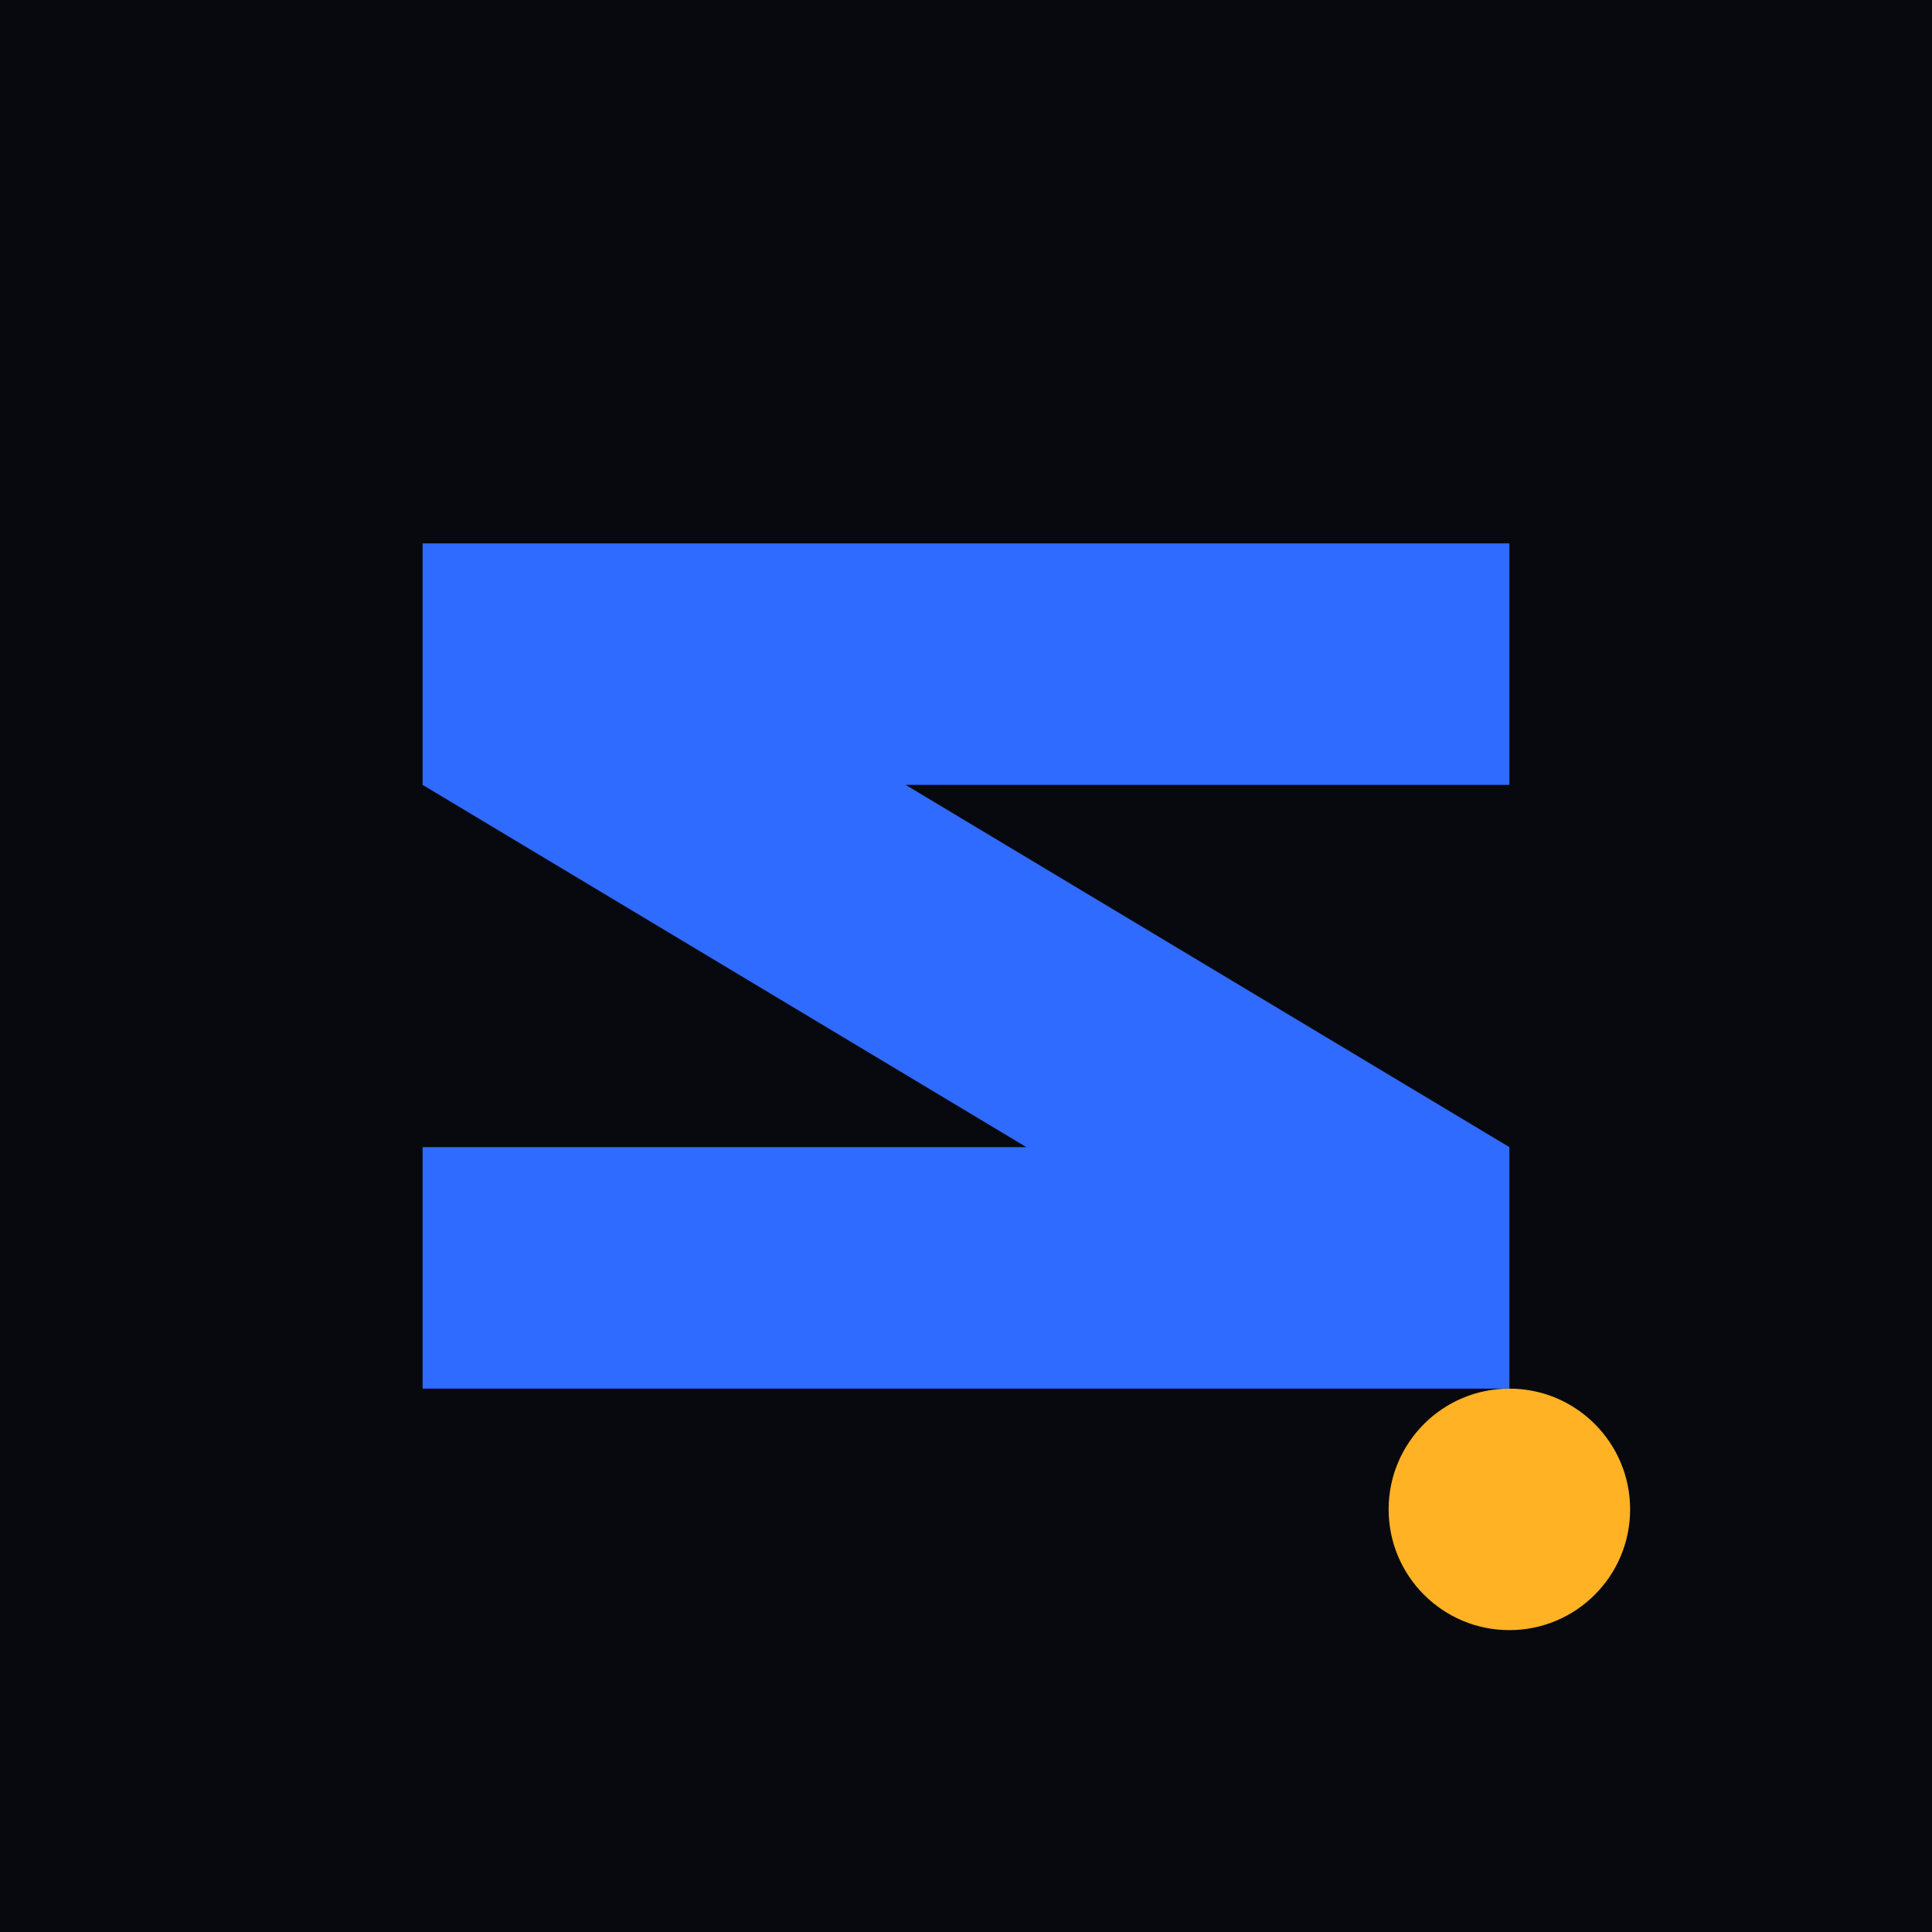
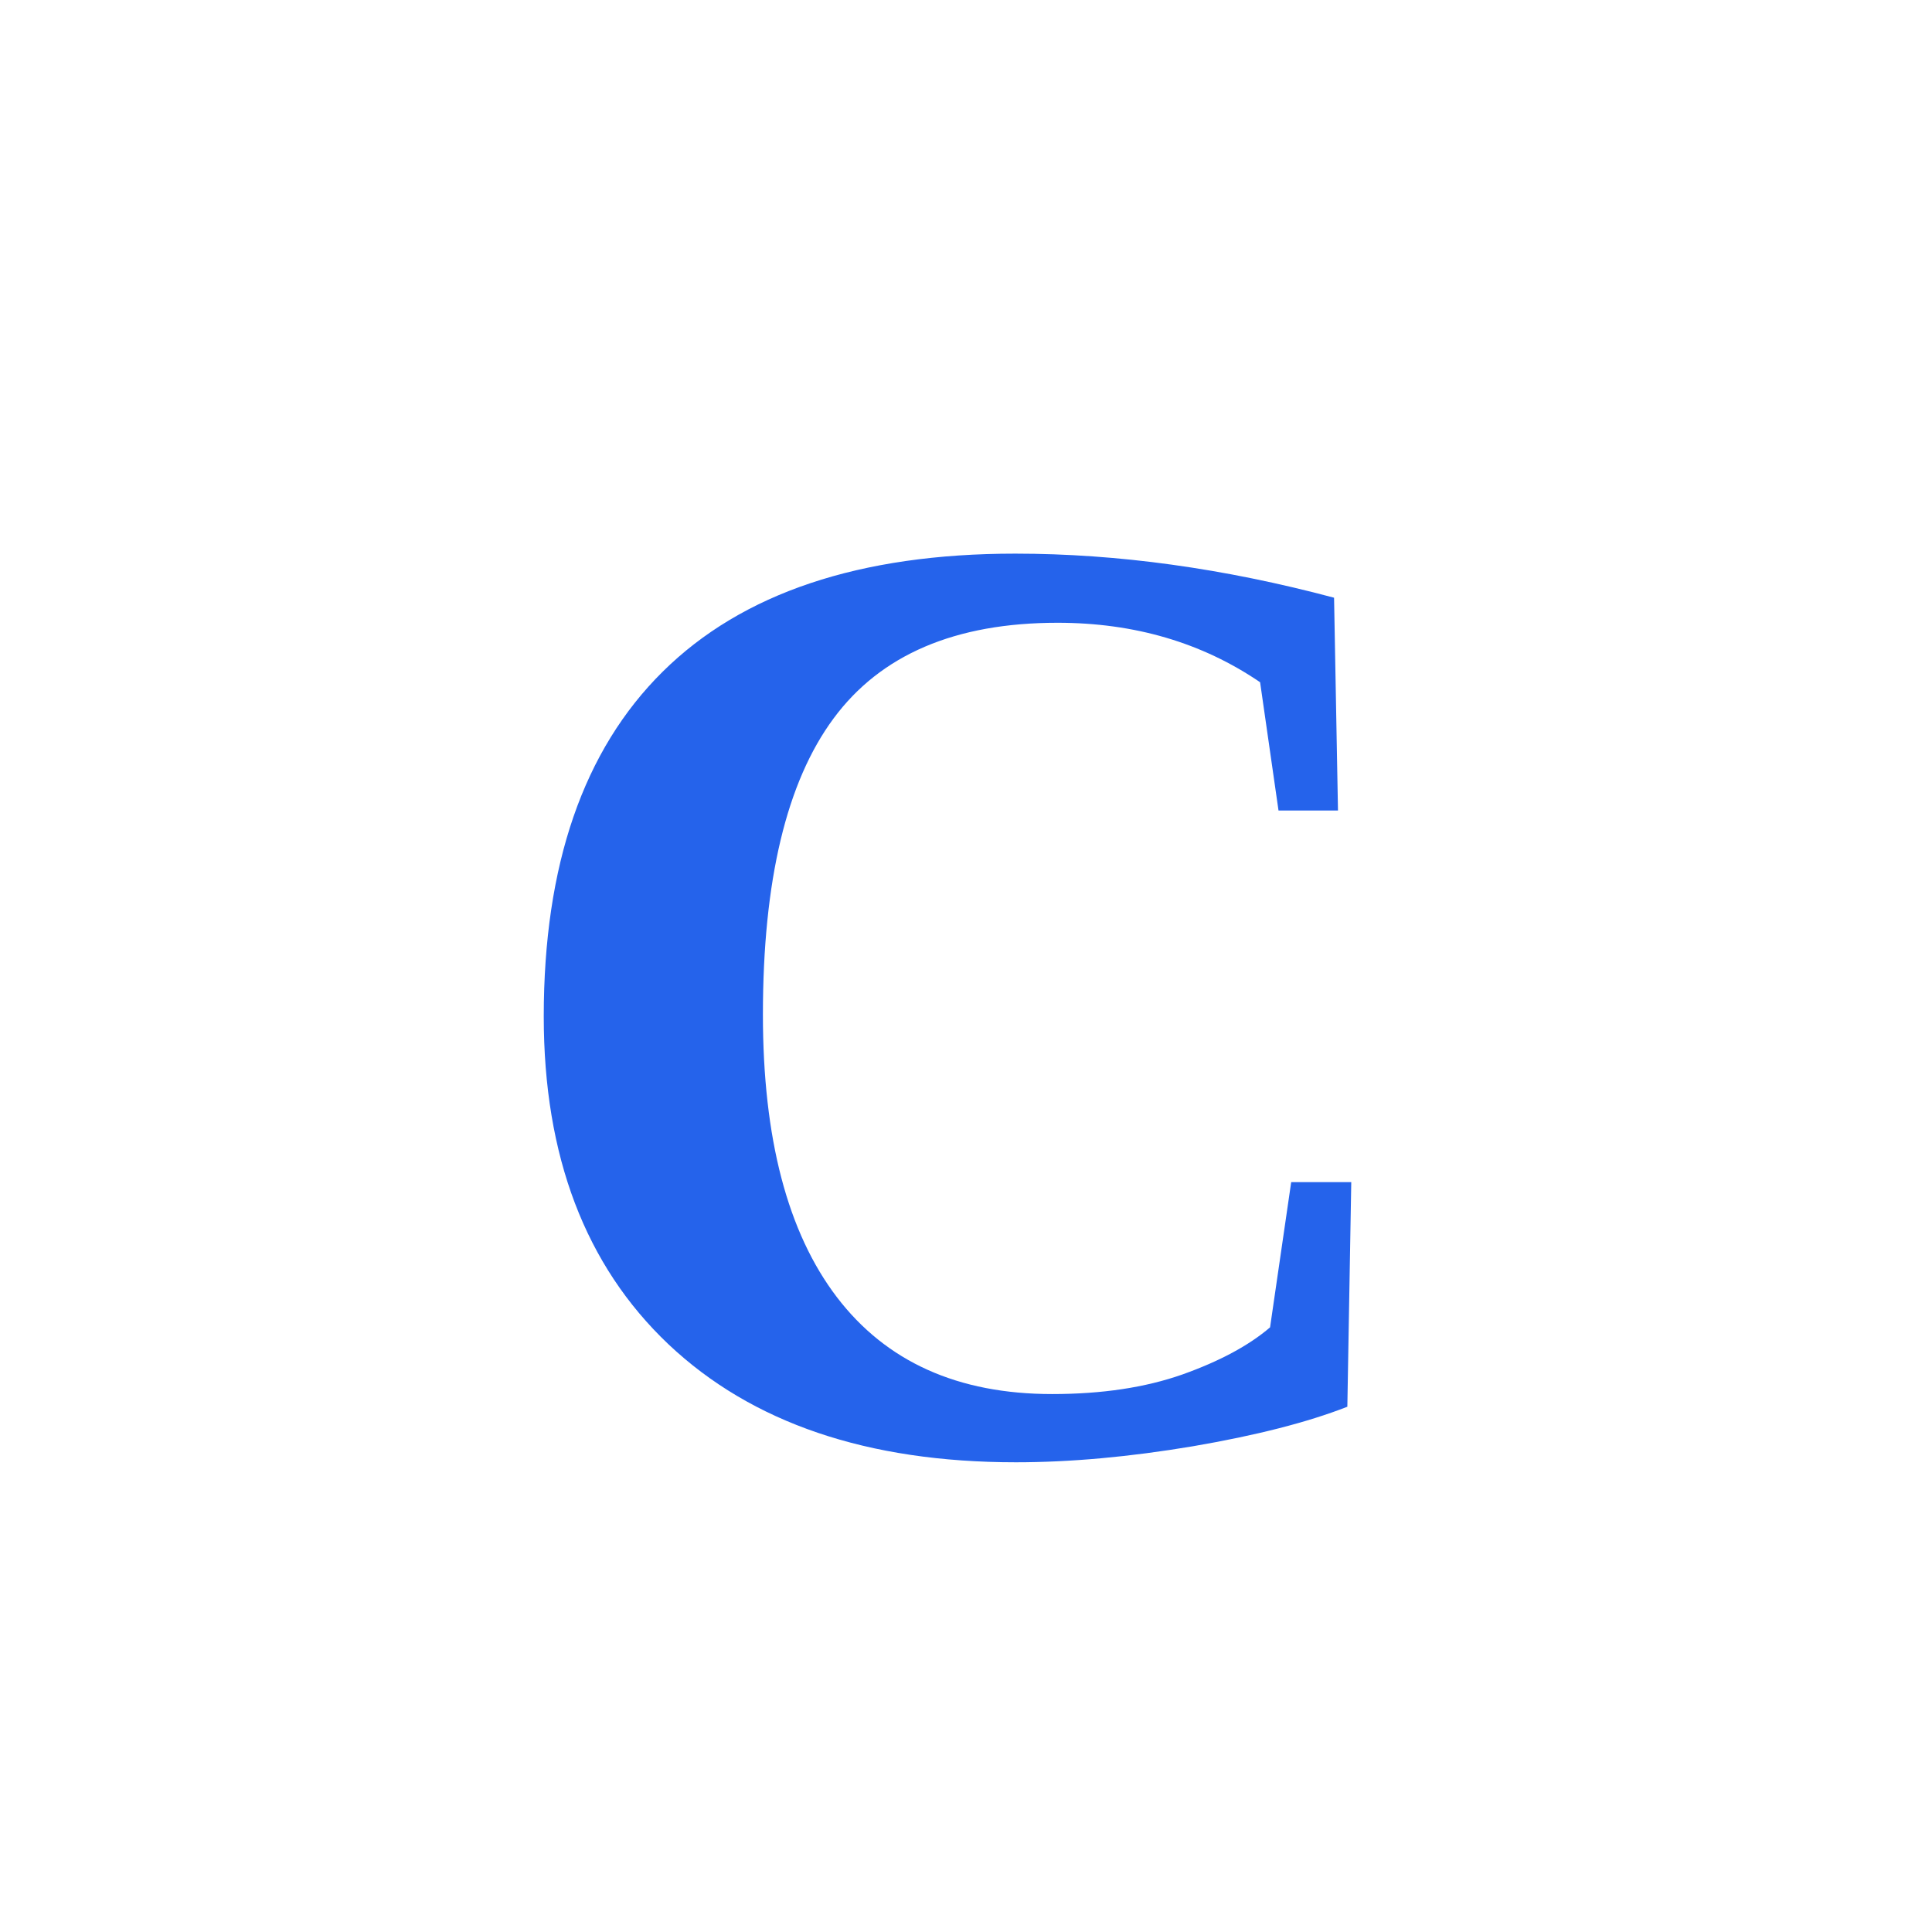
- <svg xmlns="http://www.w3.org/2000/svg" viewBox="0 0 64 64">
-   <rect width="64" height="64" fill="#07090F" />
-   <path d="M14 18h36v8H30l20 12v8H14v-8h20L14 26z" fill="#2F6BFF" />
-   <circle cx="50" cy="50" r="4" fill="#FFB224" />
+ <svg xmlns="http://www.w3.org/2000/svg" viewBox="0 0 100 100">
+   <rect width="100" height="100" fill="white" />
+   <text x="50" y="75" font-family="Georgia, 'Times New Roman', serif" font-size="70" font-weight="bold" fill="#2563eb" text-anchor="middle">C</text>
</svg>
